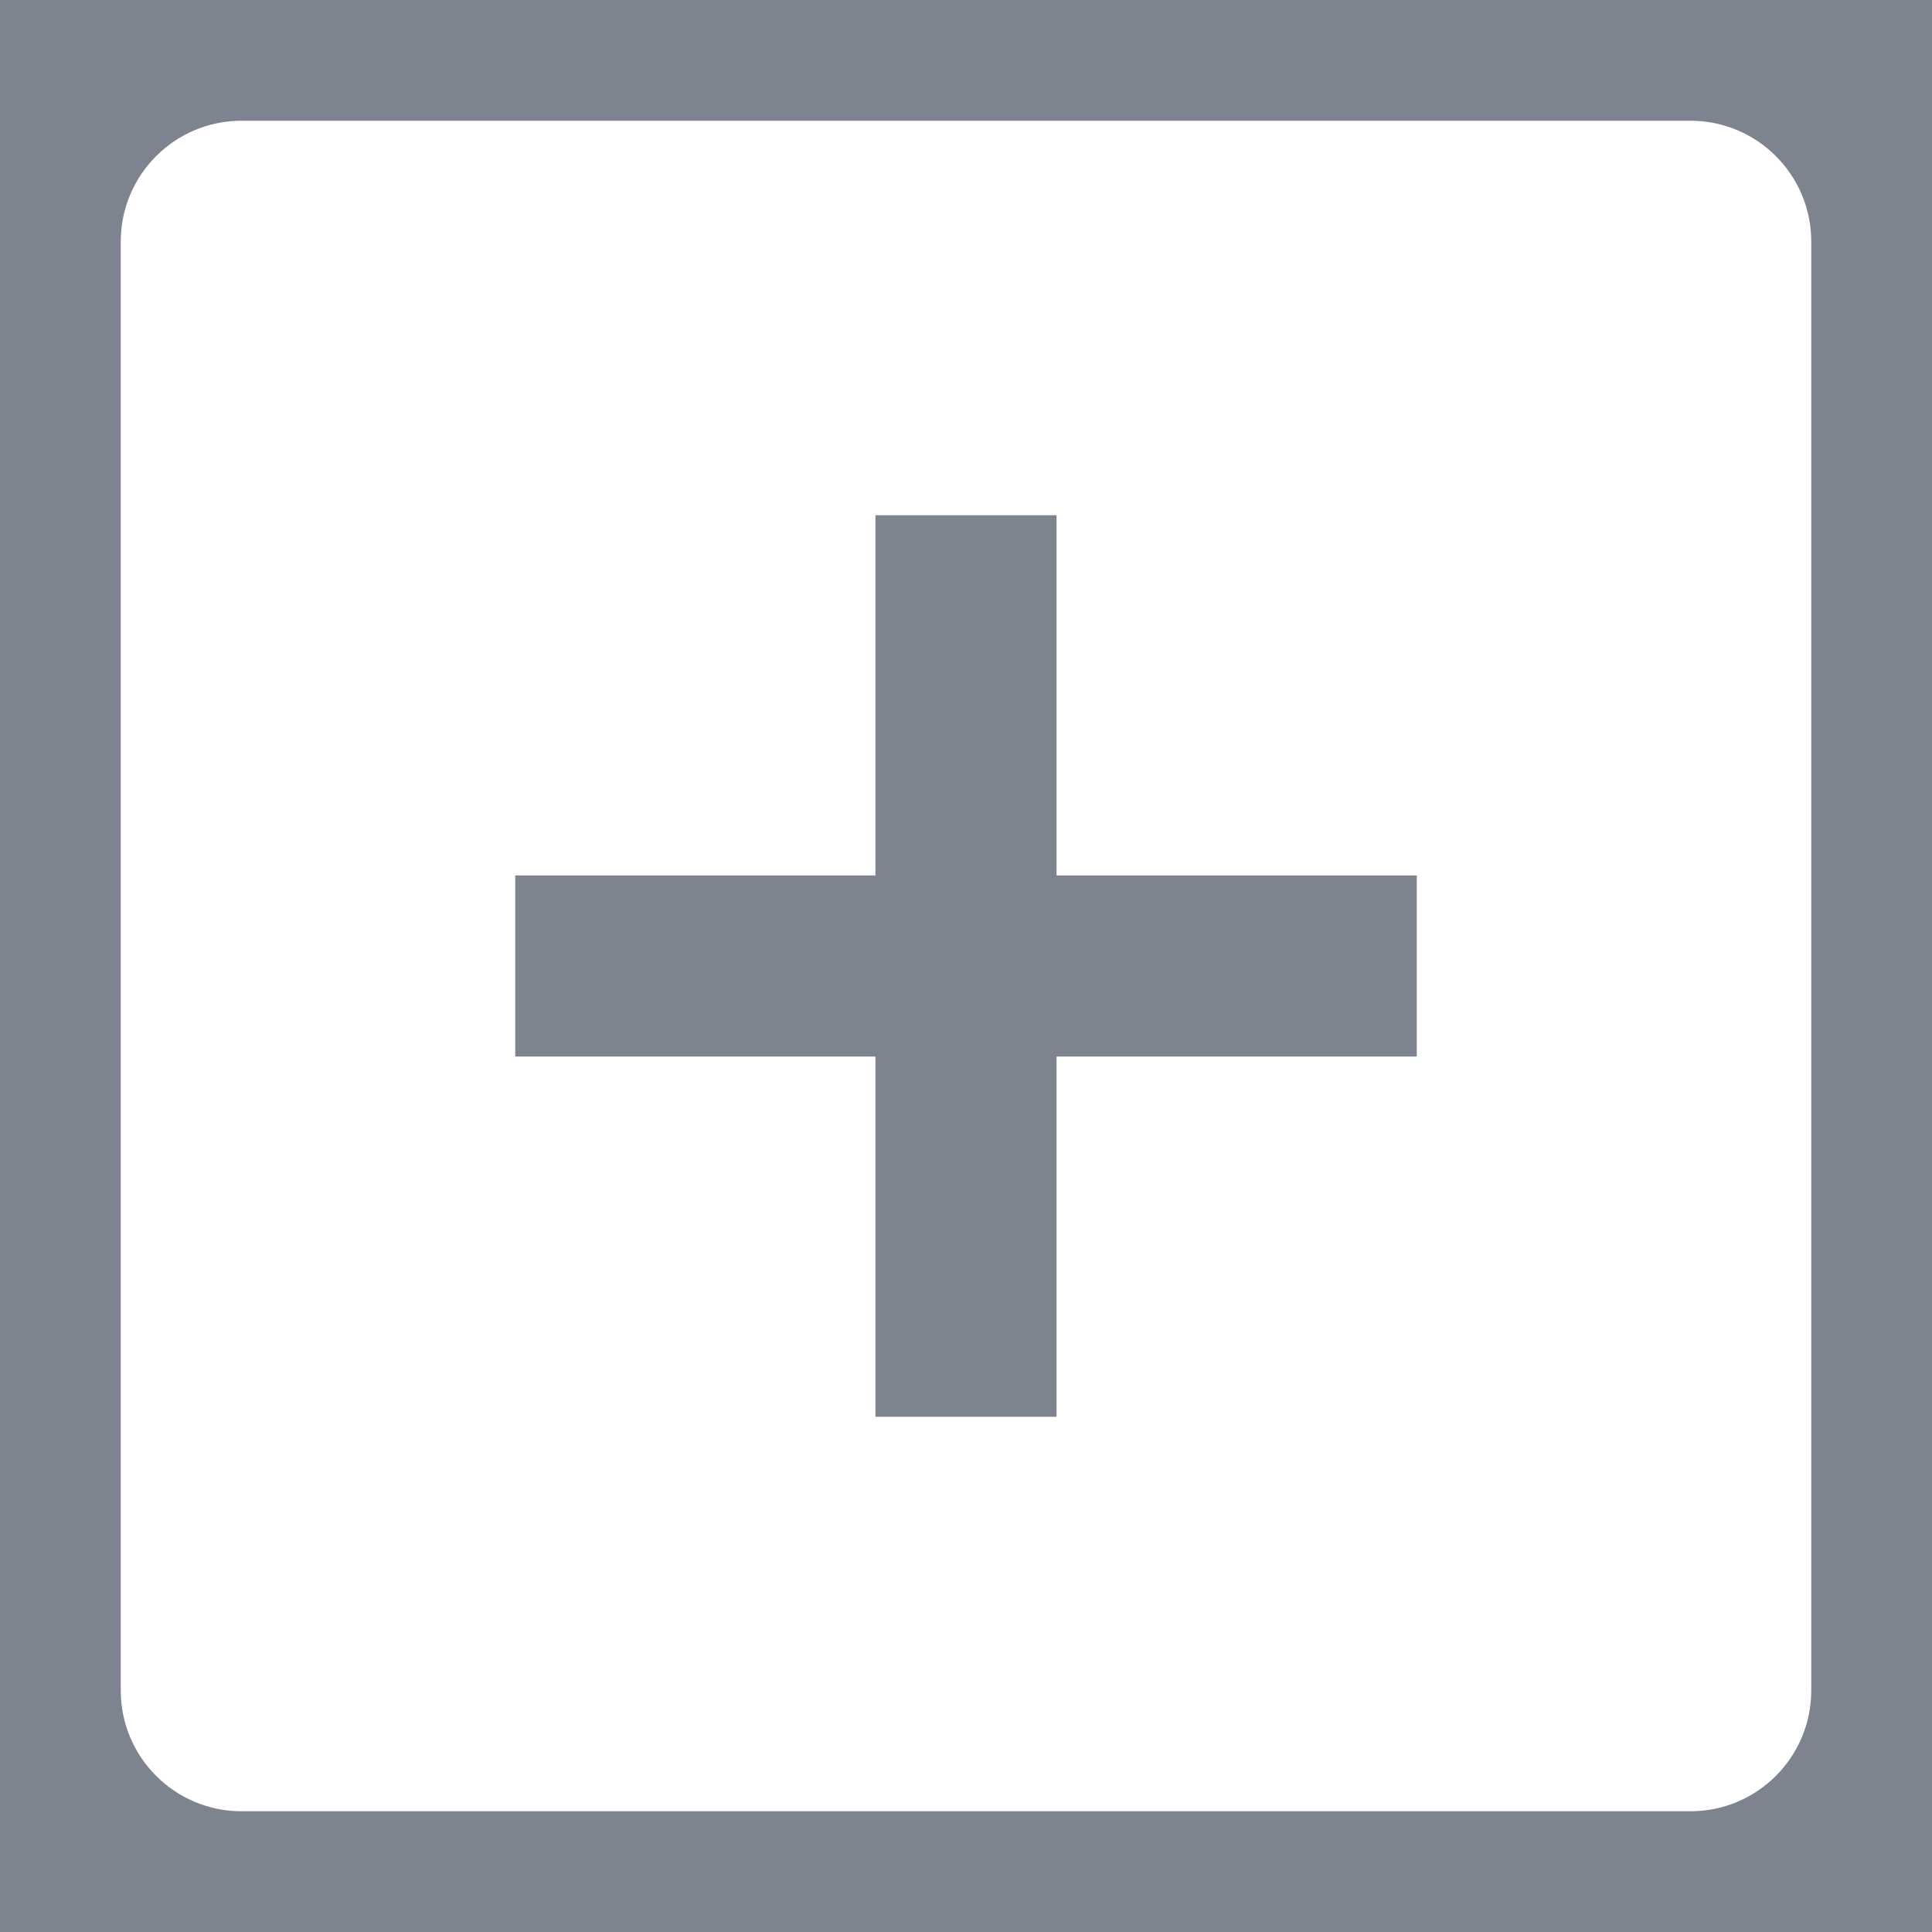
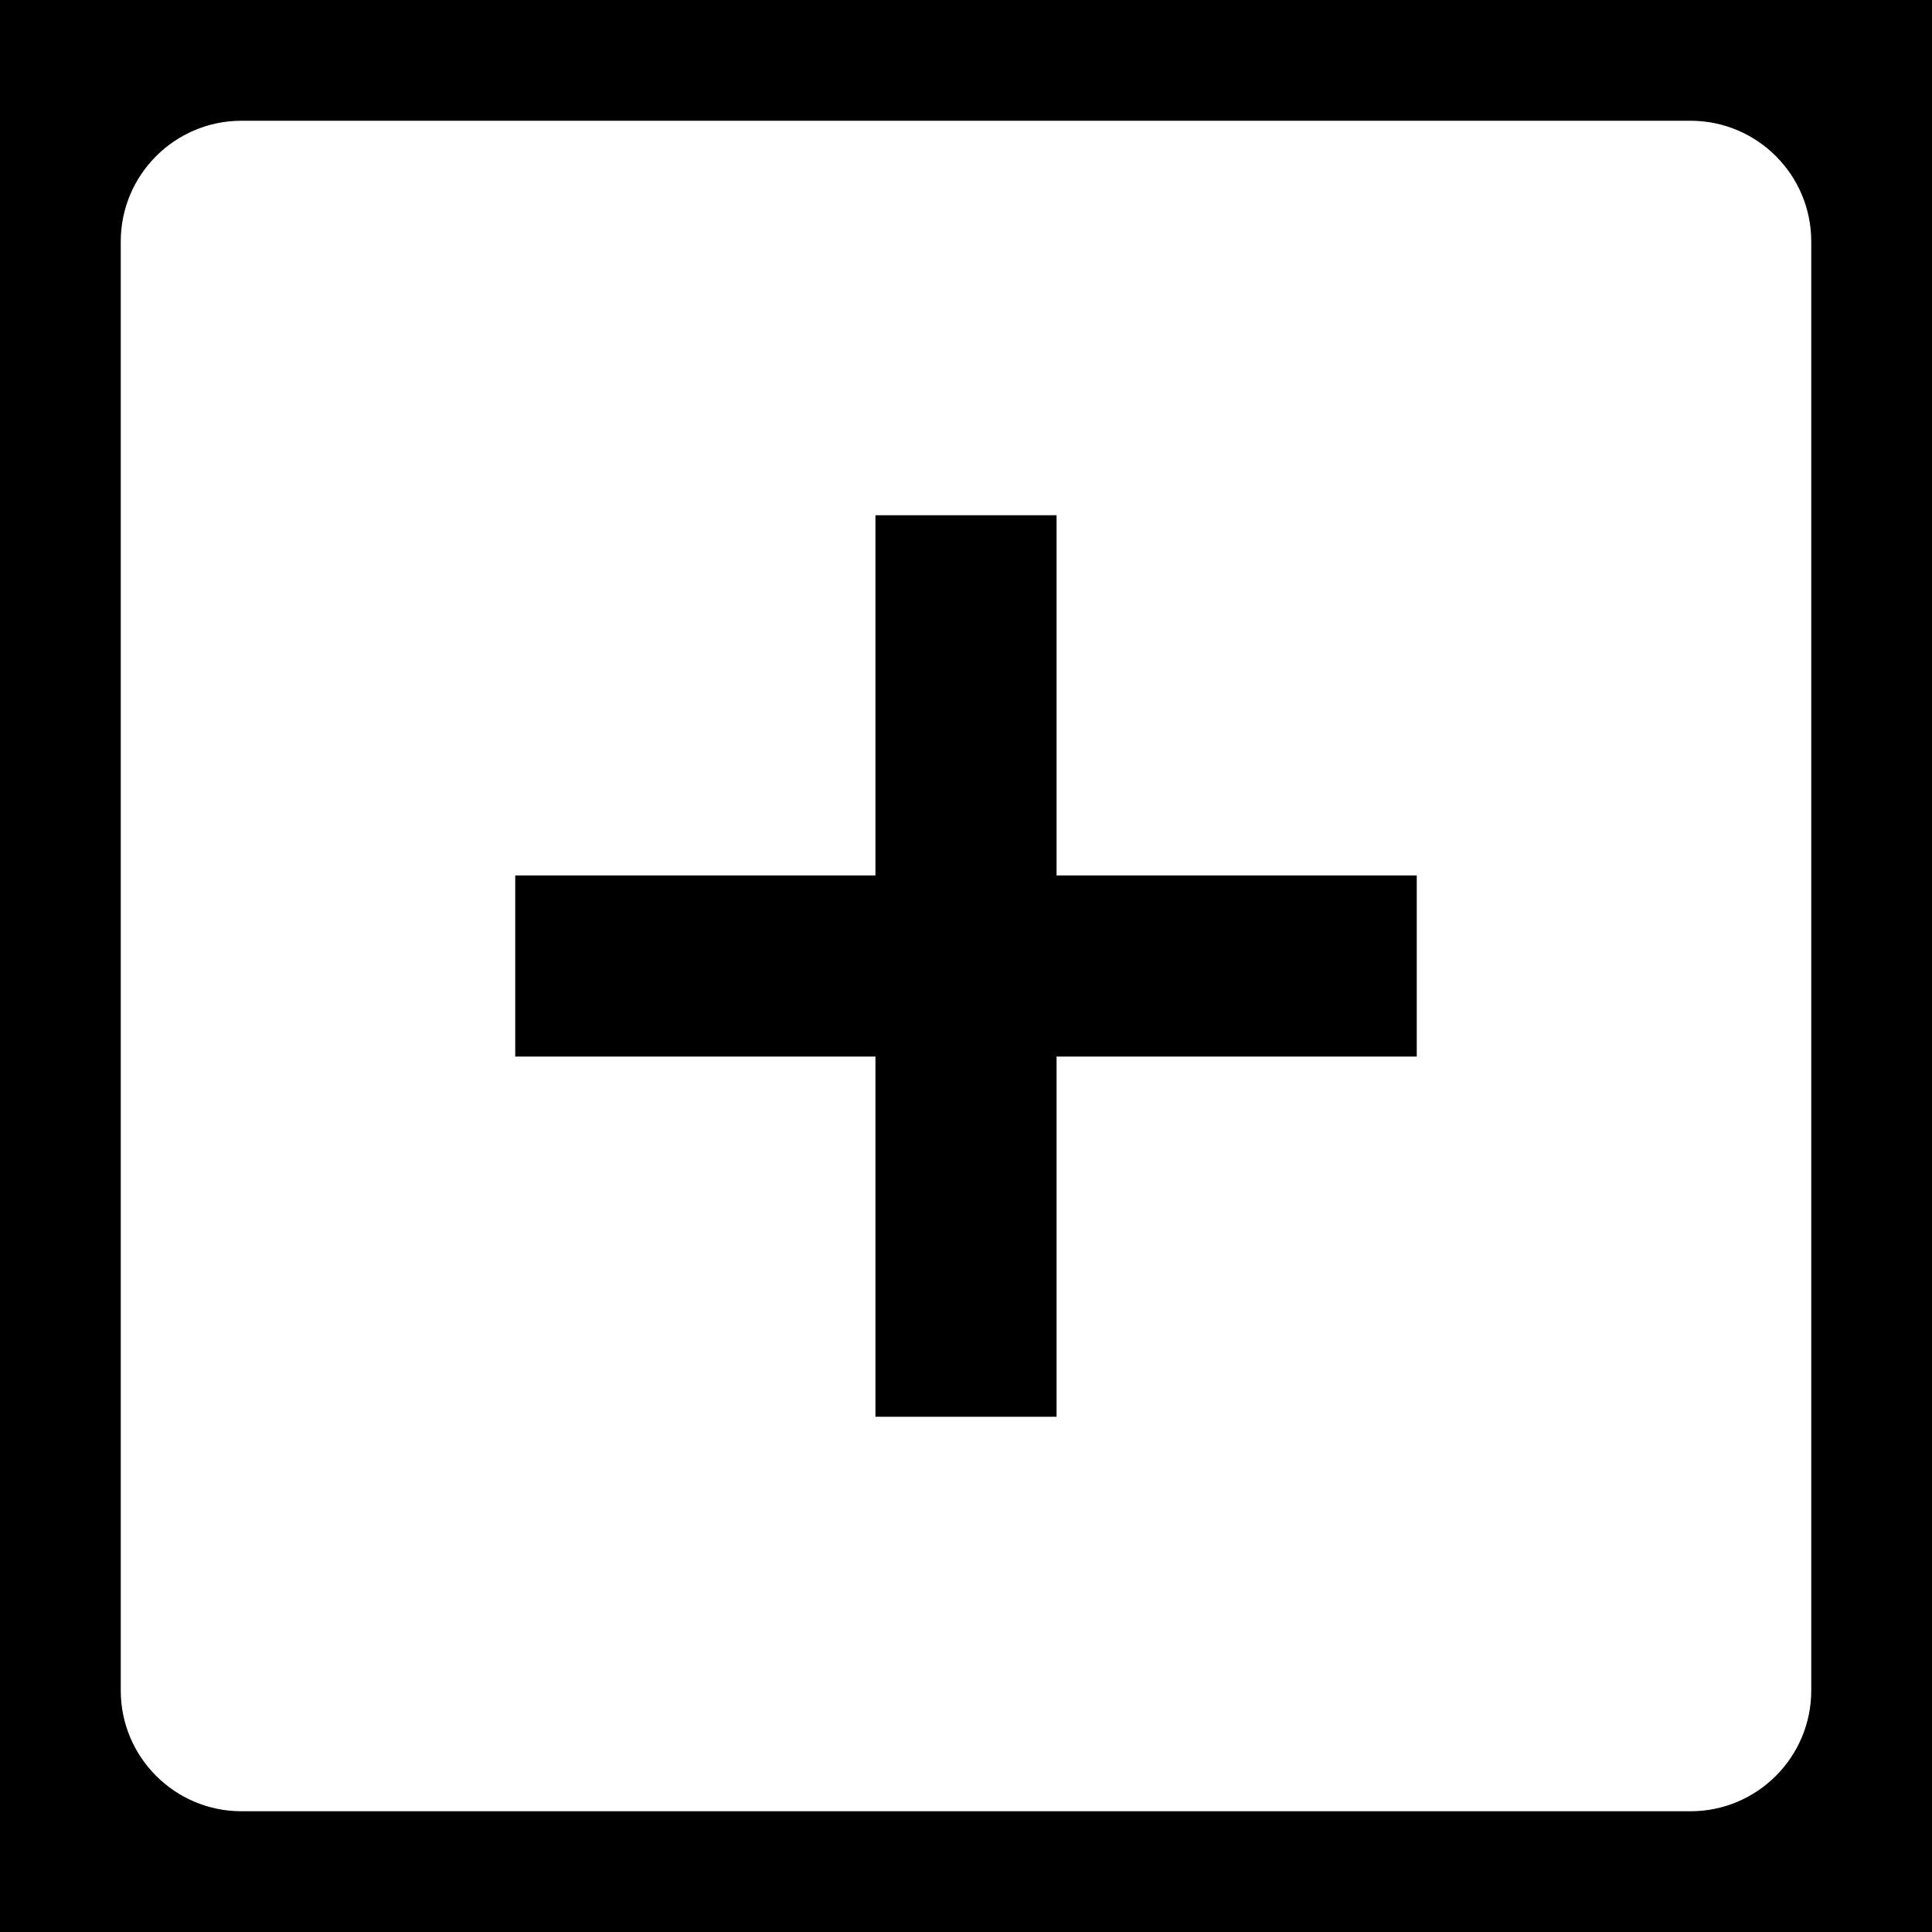
<svg xmlns="http://www.w3.org/2000/svg" width="16" height="16" viewBox="0 0 16 16" fill="none">
-   <path d="M8 4.267V11.733M4.267 8H11.733" stroke="#7D8490" stroke-width="1.5" />
-   <path d="M2 1H14V-1H2V1ZM15 2V14H17V2H15ZM14 15H2V17H14V15ZM1 14V2H-1V14H1ZM2 15C1.448 15 1 14.552 1 14H-1C-1 15.657 0.343 17 2 17V15ZM15 14C15 14.552 14.552 15 14 15V17C15.657 17 17 15.657 17 14H15ZM14 1C14.552 1 15 1.448 15 2H17C17 0.343 15.657 -1 14 -1V1ZM2 -1C0.343 -1 -1 0.343 -1 2H1C1 1.448 1.448 1 2 1V-1Z" fill="#7D8490" />
+   <path d="M8 4.267V11.733M4.267 8H11.733" stroke="currentColor" stroke-width="1.5" />
+   <path d="M2 1H14V-1H2V1ZM15 2V14H17V2H15ZM14 15H2V17H14V15ZM1 14V2H-1V14H1ZM2 15C1.448 15 1 14.552 1 14H-1C-1 15.657 0.343 17 2 17V15ZM15 14C15 14.552 14.552 15 14 15V17C15.657 17 17 15.657 17 14H15ZM14 1C14.552 1 15 1.448 15 2H17C17 0.343 15.657 -1 14 -1V1ZM2 -1C0.343 -1 -1 0.343 -1 2H1C1 1.448 1.448 1 2 1V-1Z" fill="currentColor" />
</svg>
